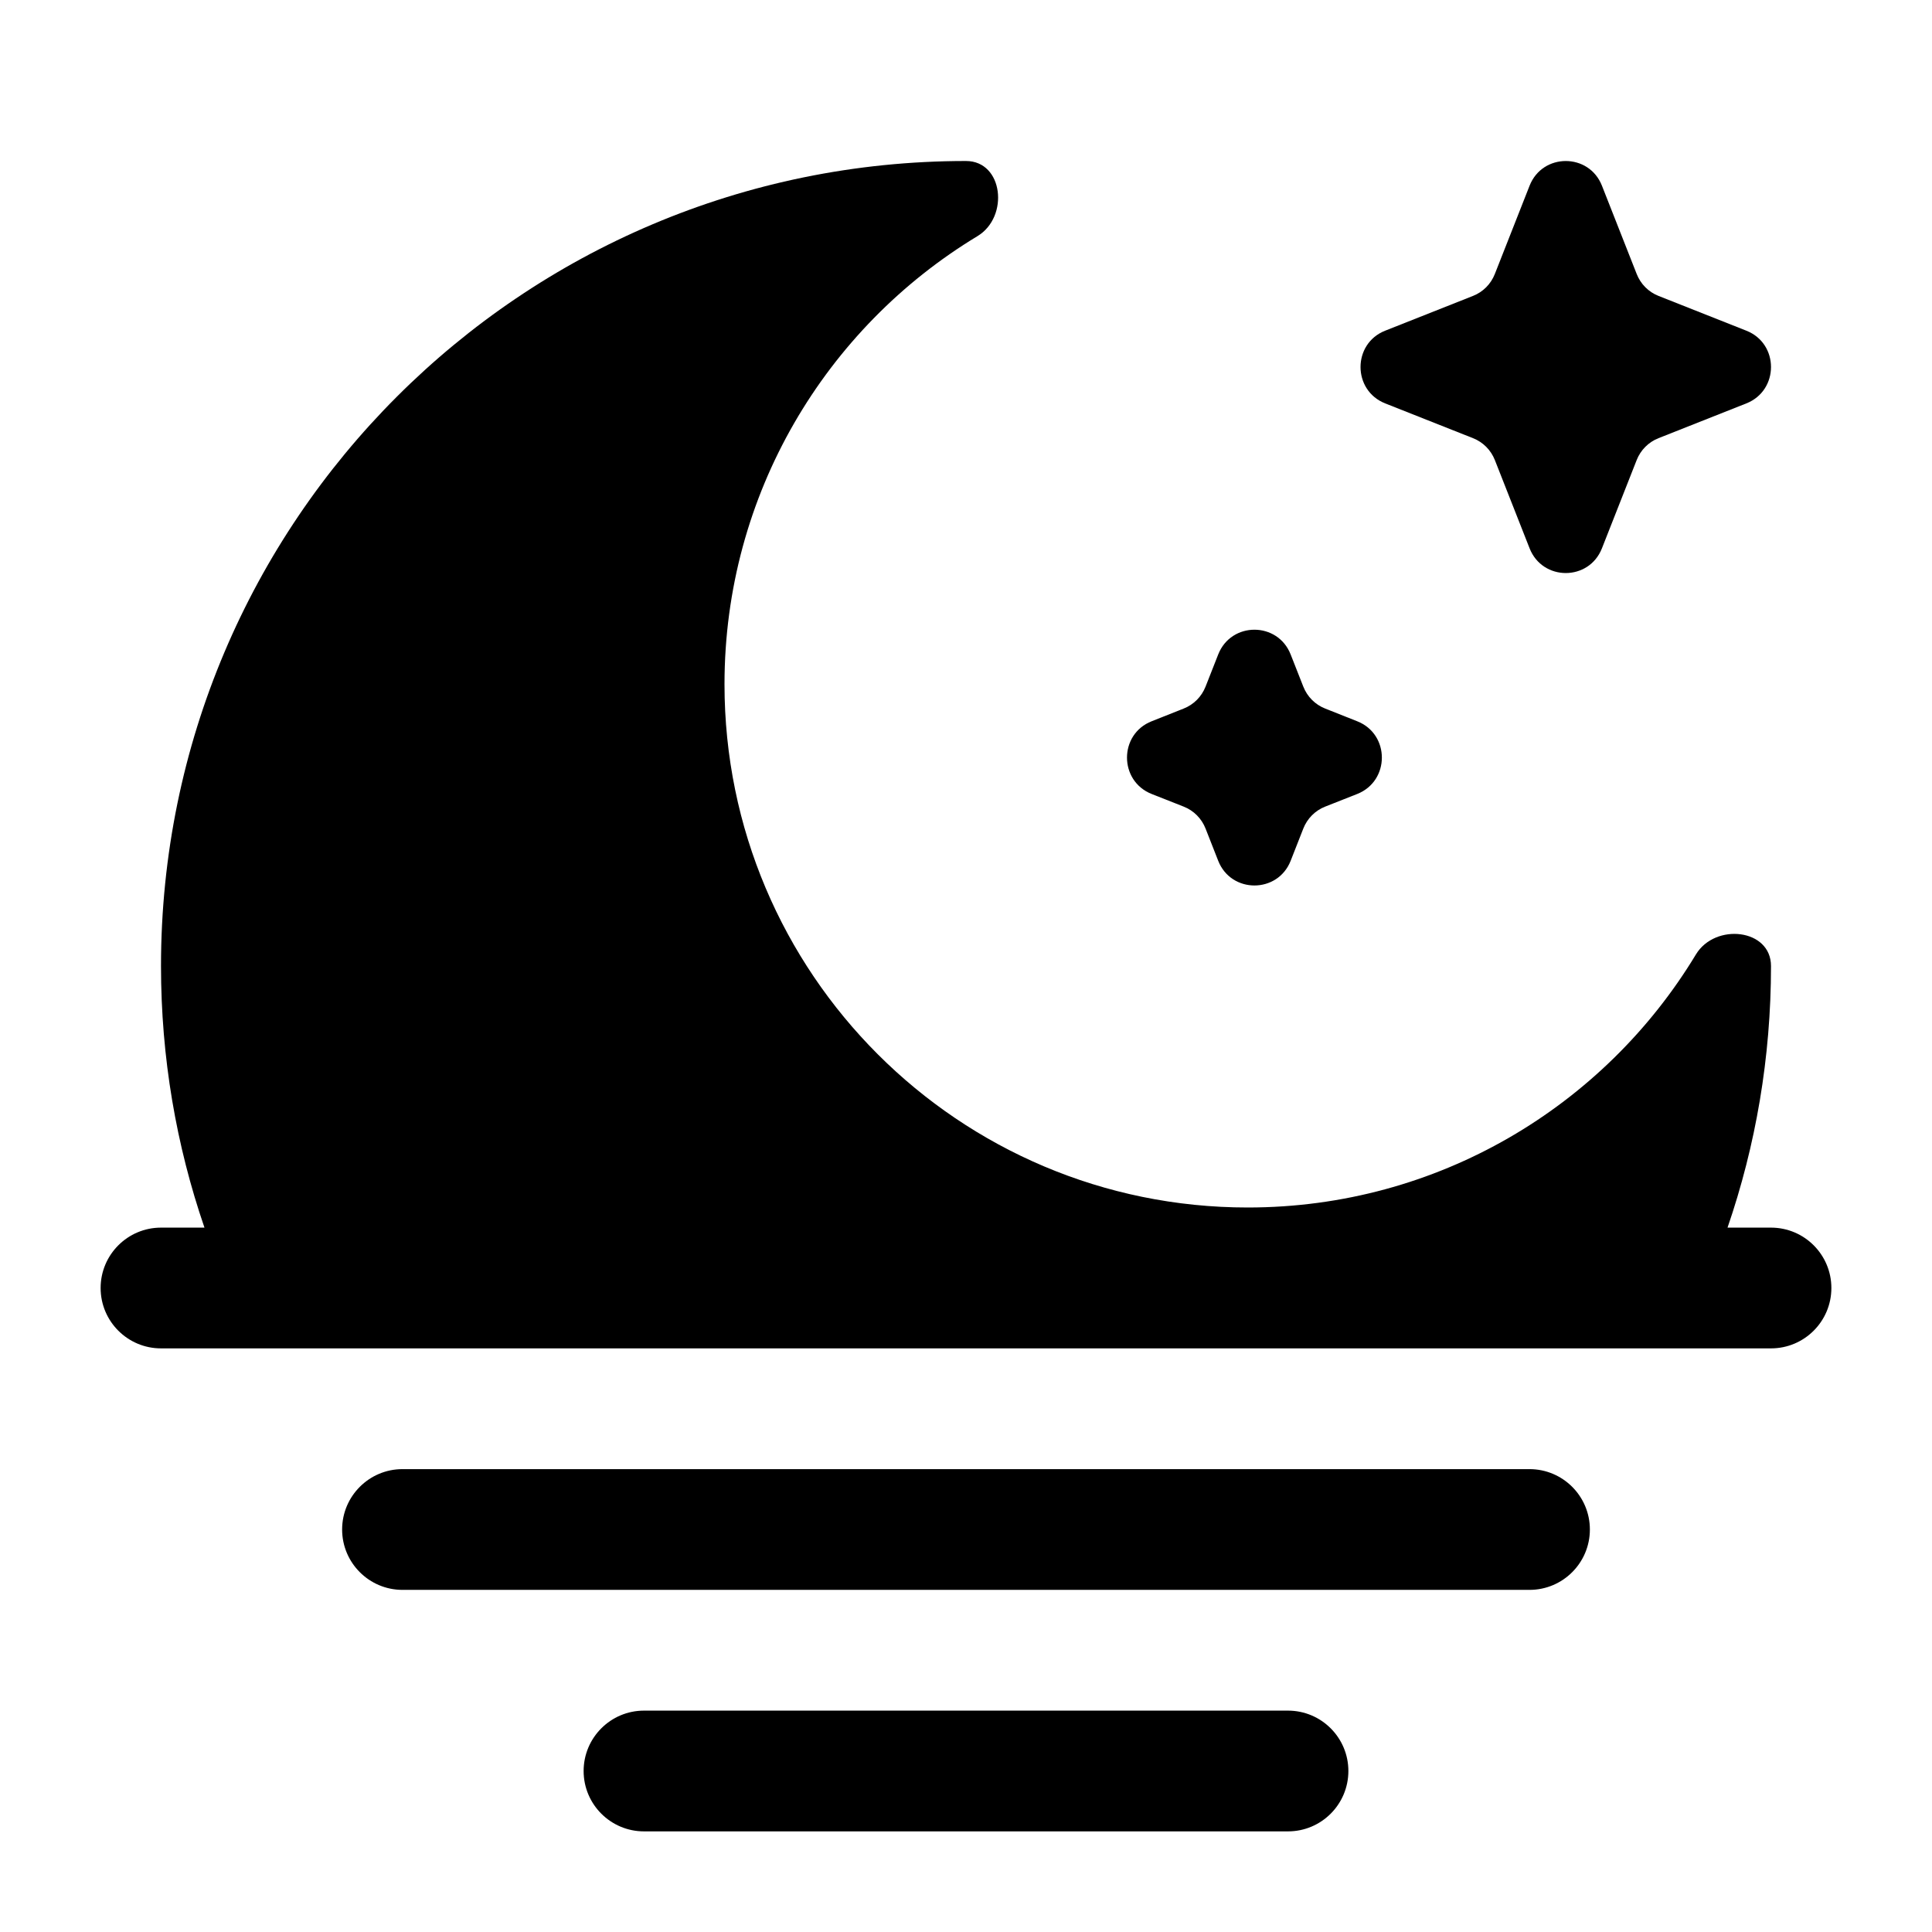
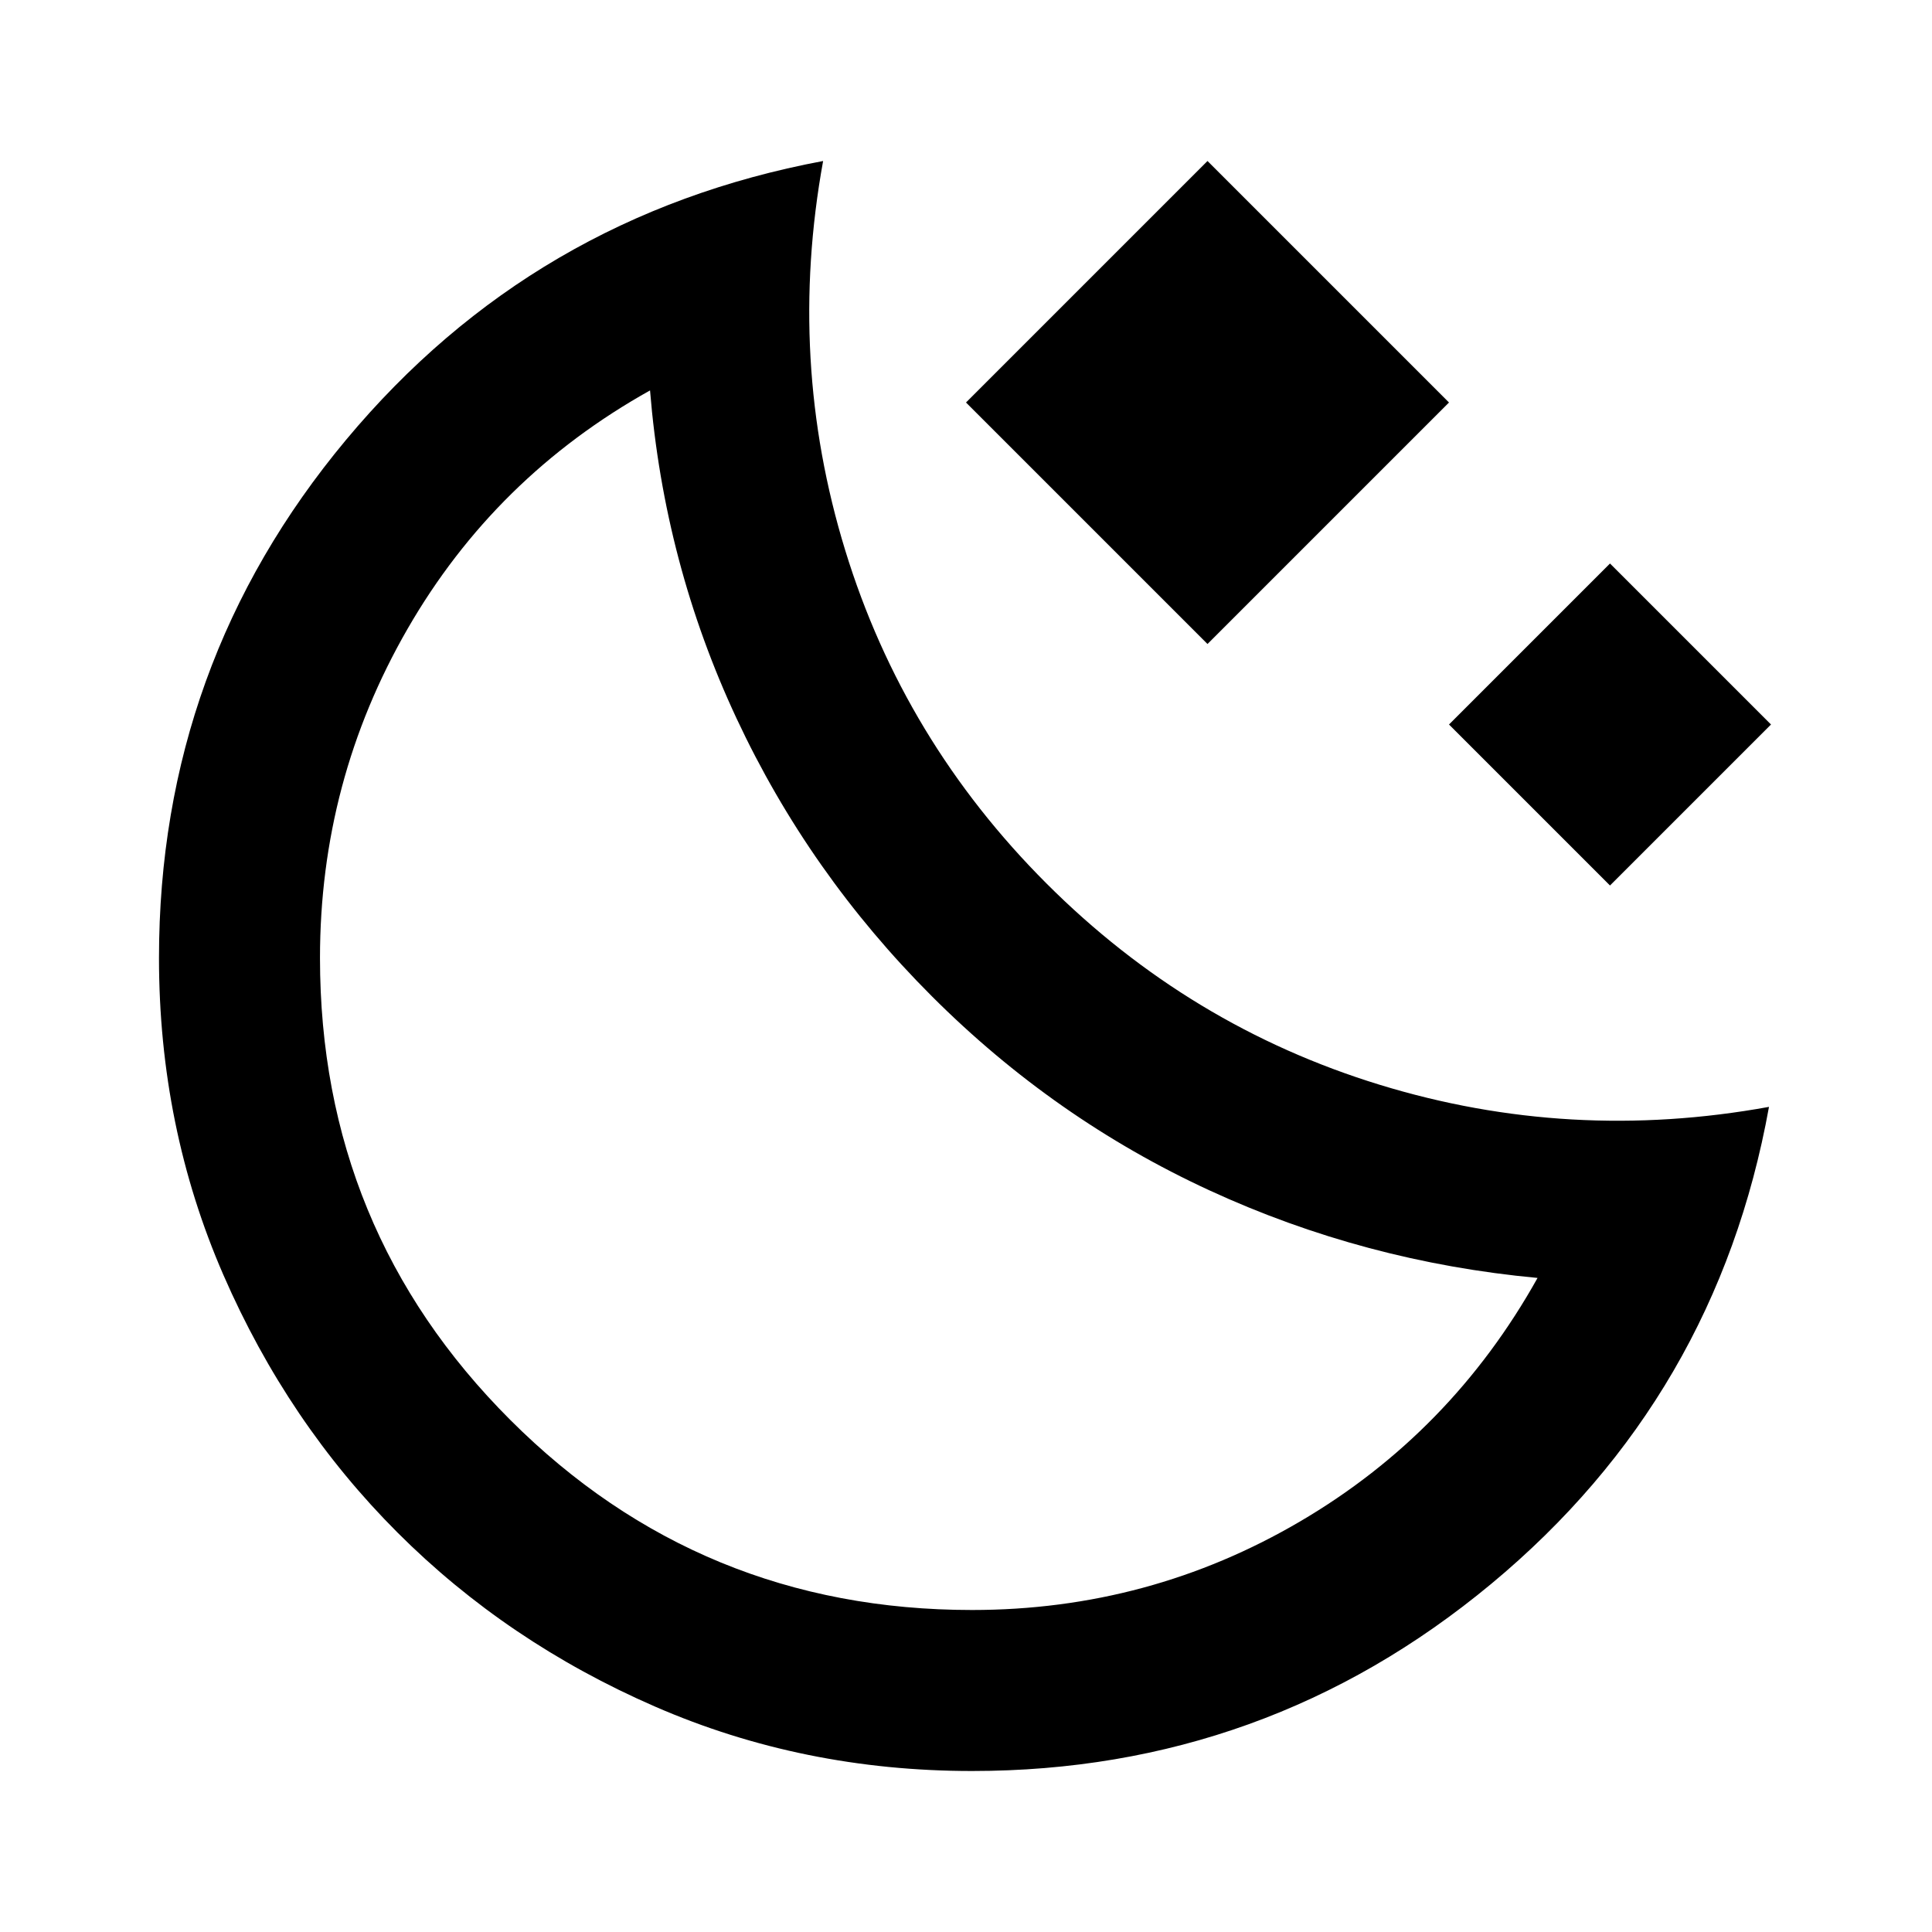
- <svg xmlns="http://www.w3.org/2000/svg" width="800px" height="800px" viewBox="0 0 24 24" fill="none">
-   <path d="M2 12C2 6.477 6.477 2 12 2C12.463 2 12.539 2.693 12.143 2.933C10.259 4.071 9 6.138 9 8.5C9 12.09 11.91 15 15.5 15C17.861 15 19.929 13.741 21.067 11.857C21.306 11.461 22 11.537 22 12C22 13.138 21.81 14.231 21.46 15.25H22C22.414 15.25 22.75 15.586 22.75 16C22.75 16.414 22.414 16.75 22 16.75H2C1.586 16.75 1.25 16.414 1.25 16C1.25 15.586 1.586 15.25 2 15.25H2.54C2.19 14.231 2 13.138 2 12Z" fill="currentColor" />
-   <path d="M5 18.25C4.586 18.25 4.25 18.586 4.25 19C4.25 19.414 4.586 19.75 5 19.75H19C19.414 19.75 19.75 19.414 19.75 19C19.75 18.586 19.414 18.25 19 18.25H5Z" fill="currentColor" />
-   <path d="M8 21.25C7.586 21.25 7.25 21.586 7.25 22C7.25 22.414 7.586 22.75 8 22.75H16C16.414 22.75 16.75 22.414 16.75 22C16.75 21.586 16.414 21.25 16 21.25H8Z" fill="currentColor" />
-   <path d="M19.9 2.307C19.739 1.898 19.162 1.898 19.001 2.307L18.57 3.402C18.521 3.528 18.423 3.627 18.298 3.676L17.207 4.108C16.799 4.269 16.799 4.849 17.207 5.011L18.298 5.443C18.423 5.492 18.521 5.591 18.57 5.716L19.001 6.811C19.162 7.221 19.739 7.221 19.9 6.811L20.331 5.716C20.38 5.591 20.478 5.492 20.603 5.443L21.694 5.011C22.102 4.849 22.102 4.269 21.694 4.108L20.603 3.676C20.478 3.627 20.38 3.528 20.331 3.402L19.9 2.307Z" fill="currentColor" />
-   <path d="M16.033 8.13C15.872 7.72 15.294 7.72 15.133 8.13L14.976 8.529C14.927 8.654 14.829 8.753 14.704 8.802L14.306 8.96C13.898 9.121 13.898 9.701 14.306 9.863L14.704 10.02C14.829 10.069 14.927 10.168 14.976 10.293L15.133 10.693C15.294 11.102 15.872 11.102 16.033 10.693L16.19 10.293C16.239 10.168 16.337 10.069 16.462 10.02L16.86 9.863C17.268 9.701 17.268 9.121 16.86 8.96L16.462 8.802C16.337 8.753 16.239 8.654 16.19 8.529L16.033 8.13Z" fill="currentColor" />
+ <svg xmlns="http://www.w3.org/2000/svg" viewBox="0 -960 960 960" fill="currentColor">
+   <path d="M600-640 480-760l120-120 120 120-120 120Zm200 120-80-80 80-80 80 80-80 80ZM483-80q-84 0-157.5-32t-128-86.5Q143-253 111-326.5T79-484q0-146 93-257.5T409-880q-18 99 11 193.5T520-521q71 71 165.5 100T879-410q-26 144-138 237T483-80Zm0-80q88 0 163-44t118-121q-86-8-163-43.5T463-465q-61-61-97-138t-43-163q-77 43-120.5 118.5T159-484q0 135 94.5 229.5T483-160Zm-20-305Z" />
</svg>
